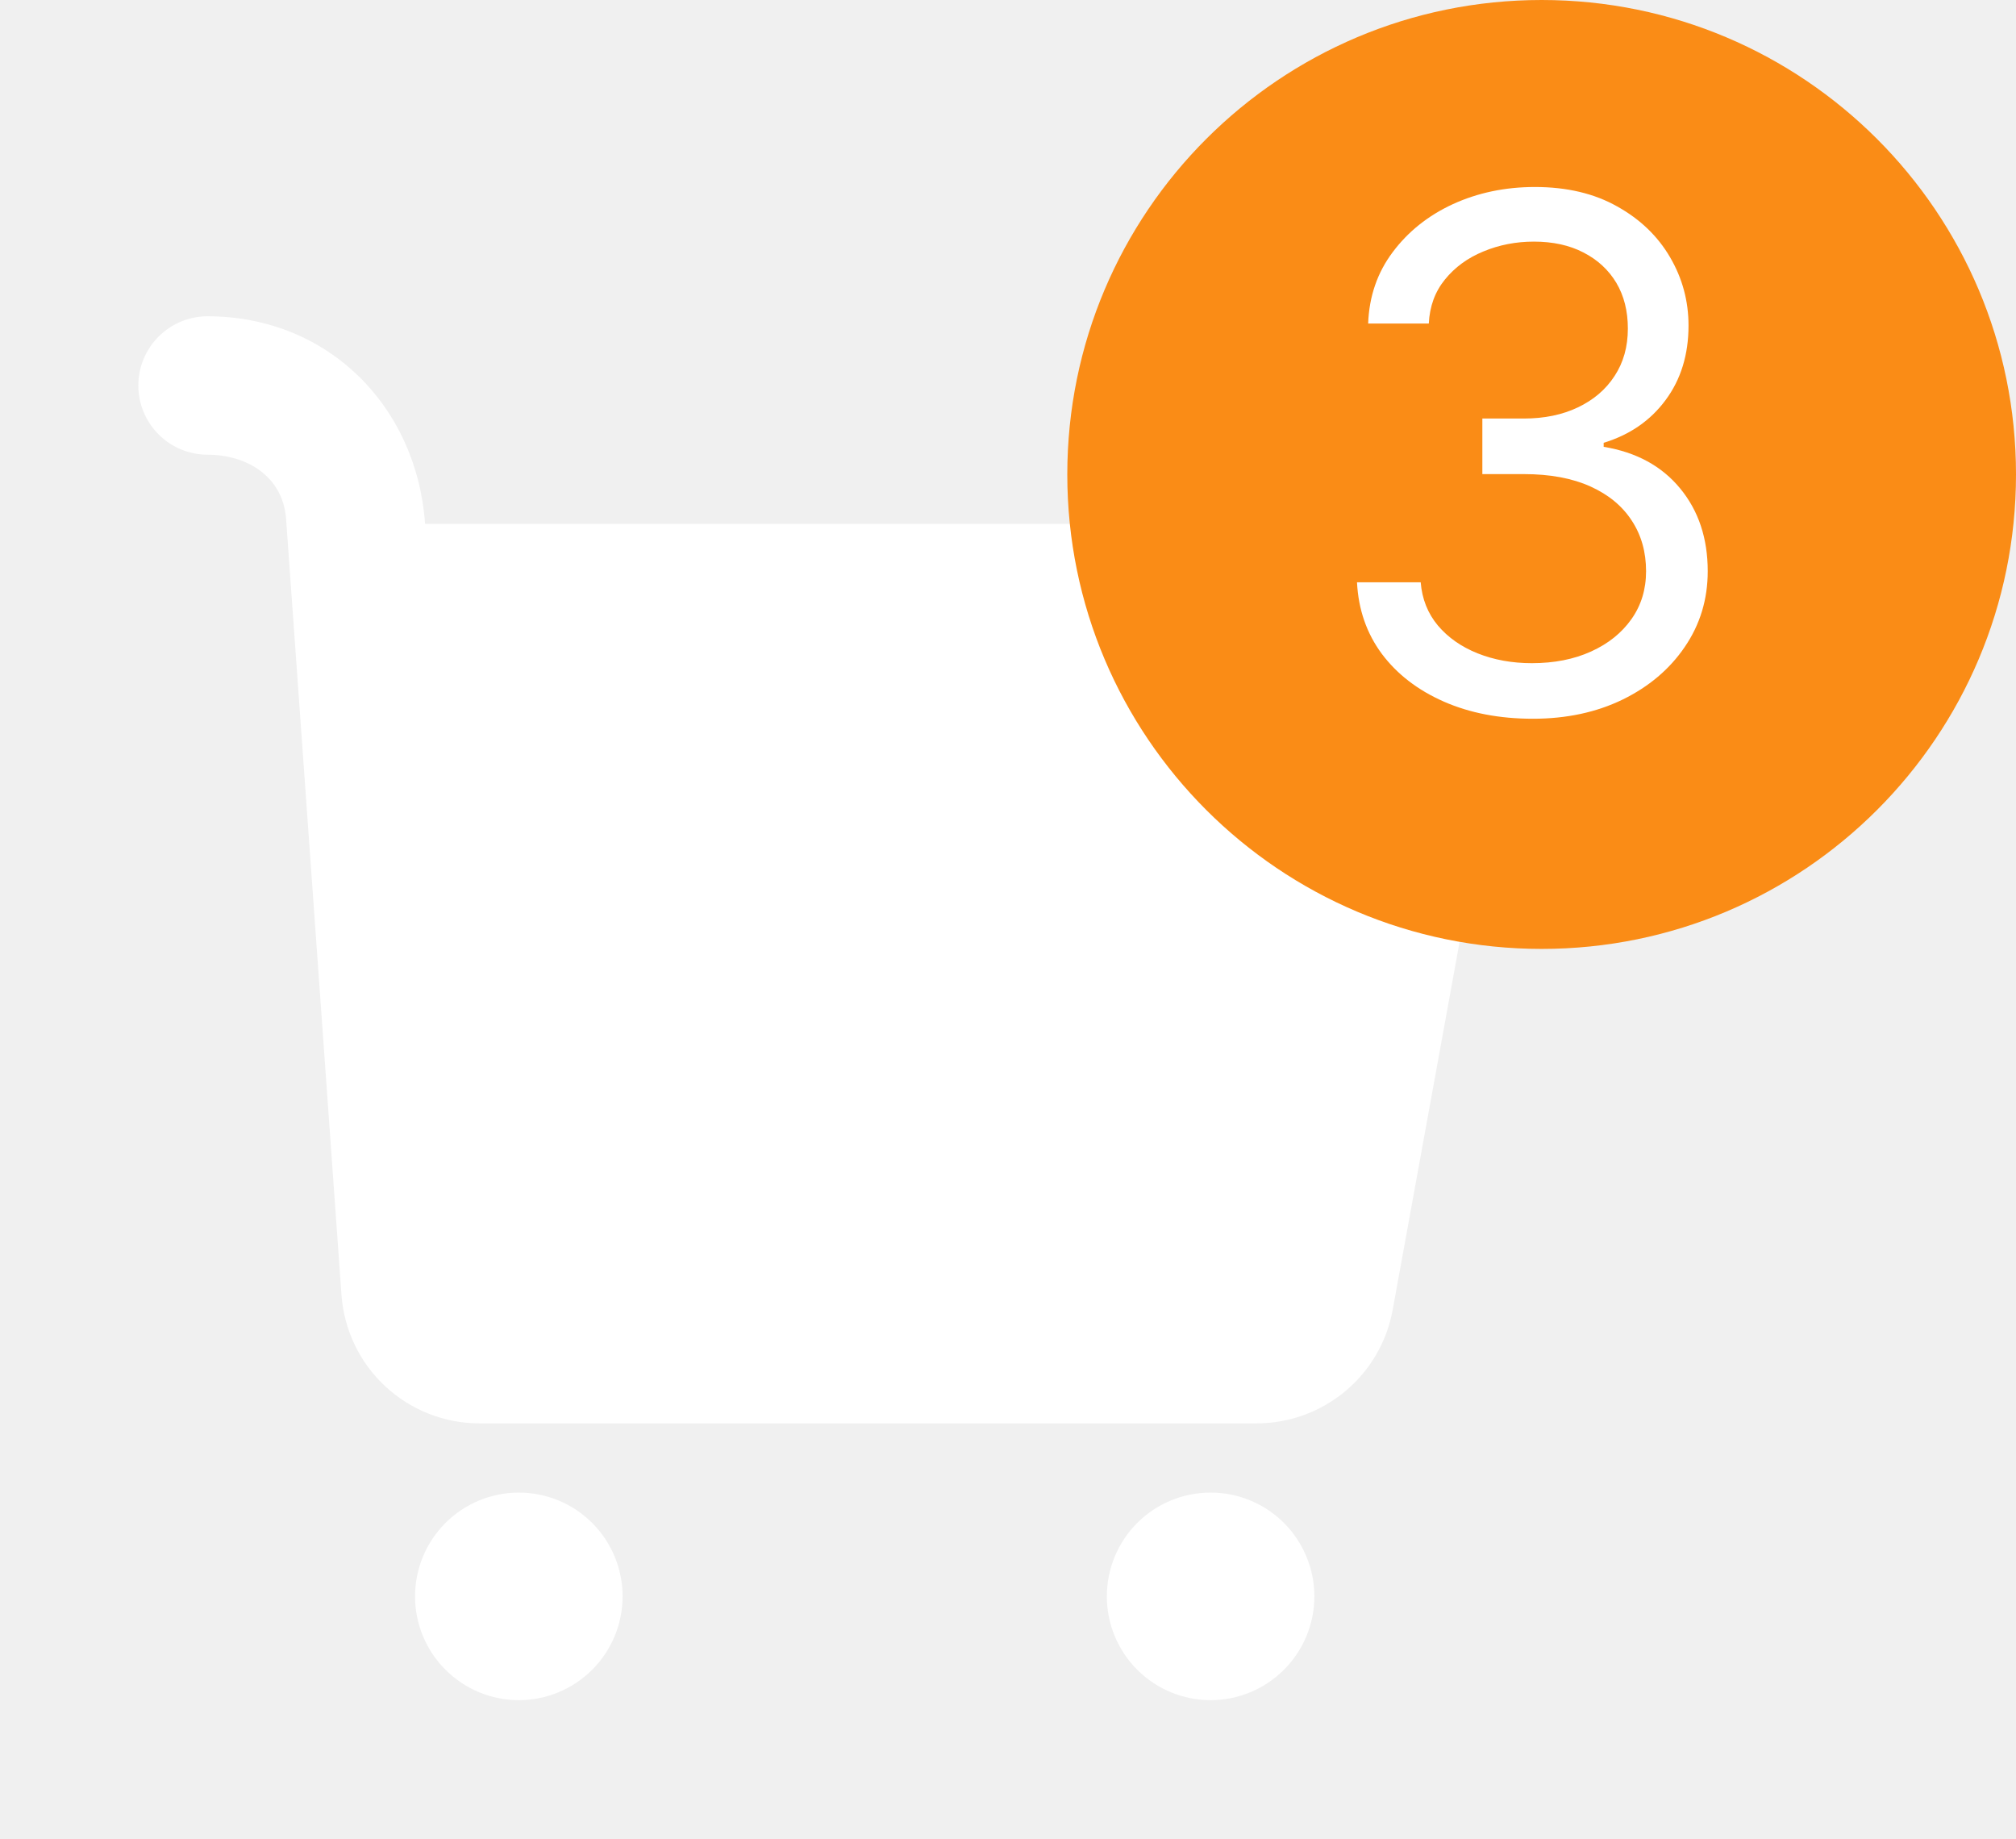
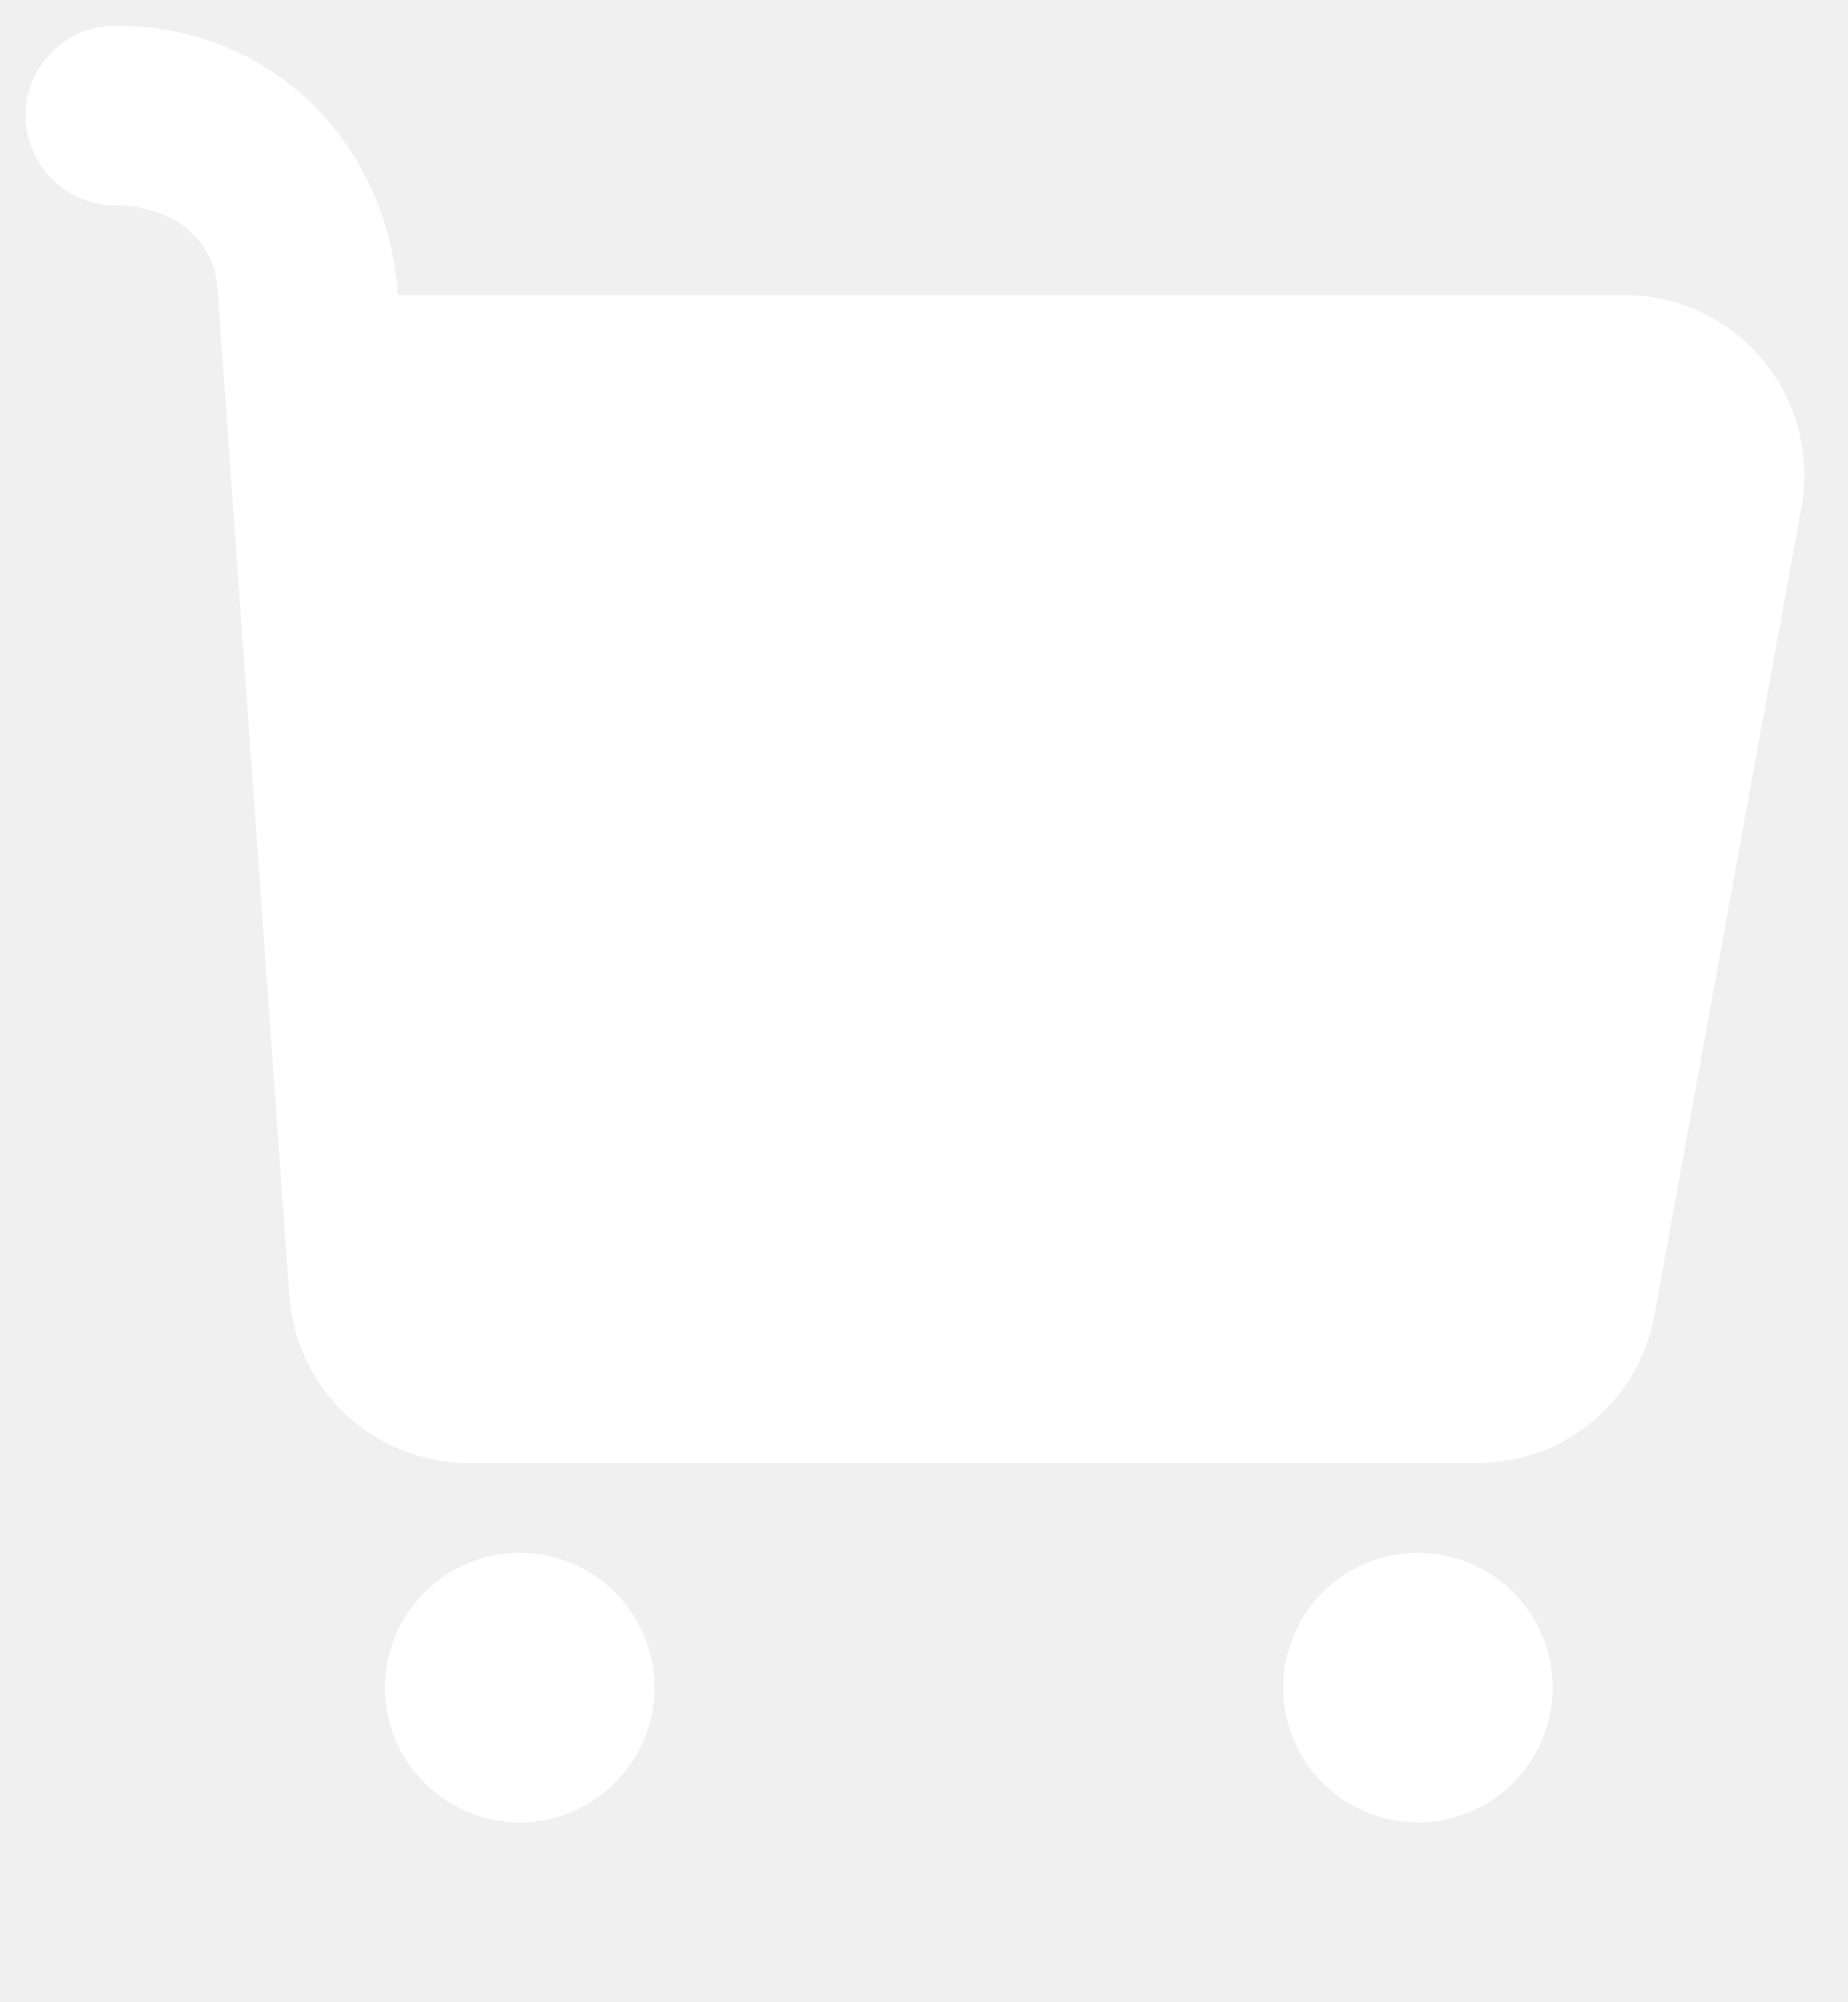
- <svg xmlns="http://www.w3.org/2000/svg" width="34" height="31" viewBox="0 0 34 31" fill="none">
-   <path d="M8.75 25.167C9.214 25.167 9.659 25.351 9.987 25.679C10.316 26.008 10.5 26.453 10.5 26.917C10.5 27.381 10.316 27.826 9.987 28.154C9.659 28.482 9.214 28.667 8.75 28.667C8.286 28.667 7.841 28.482 7.513 28.154C7.184 27.826 7 27.381 7 26.917C7 26.453 7.184 26.008 7.513 25.679C7.841 25.351 8.286 25.167 8.75 25.167ZM20.417 25.167C20.881 25.167 21.326 25.351 21.654 25.679C21.982 26.008 22.167 26.453 22.167 26.917C22.167 27.381 21.982 27.826 21.654 28.154C21.326 28.482 20.881 28.667 20.417 28.667C19.953 28.667 19.507 28.482 19.179 28.154C18.851 27.826 18.667 27.381 18.667 26.917C18.667 26.453 18.851 26.008 19.179 25.679C19.507 25.351 19.953 25.167 20.417 25.167ZM3.5 5.333C5.514 5.333 7.027 6.83 7.169 8.833H23.102C23.444 8.833 23.782 8.908 24.091 9.053C24.401 9.198 24.675 9.409 24.894 9.672C25.113 9.934 25.272 10.241 25.359 10.572C25.446 10.902 25.459 11.248 25.398 11.584L23.488 22.084C23.391 22.622 23.107 23.108 22.688 23.458C22.268 23.808 21.739 24 21.192 24H8.086C7.496 24 6.928 23.776 6.496 23.374C6.064 22.972 5.801 22.421 5.759 21.832L4.825 8.751C4.772 8.028 4.158 7.667 3.5 7.667C3.191 7.667 2.894 7.544 2.675 7.325C2.456 7.106 2.333 6.809 2.333 6.5C2.333 6.191 2.456 5.894 2.675 5.675C2.894 5.456 3.191 5.333 3.5 5.333Z" fill="white" />
-   <rect x="18" width="16" height="16" rx="8" fill="#FA8C16" />
-   <path d="M25.852 12.119C25.29 12.119 24.788 12.023 24.348 11.829C23.91 11.636 23.562 11.368 23.304 11.024C23.048 10.678 22.909 10.276 22.886 9.818H23.96C23.983 10.099 24.079 10.342 24.25 10.547C24.421 10.749 24.643 10.905 24.919 11.016C25.195 11.126 25.5 11.182 25.835 11.182C26.21 11.182 26.543 11.117 26.832 10.986C27.122 10.855 27.349 10.673 27.514 10.44C27.679 10.207 27.761 9.938 27.761 9.631C27.761 9.31 27.682 9.027 27.523 8.783C27.364 8.536 27.131 8.342 26.824 8.203C26.517 8.064 26.142 7.994 25.699 7.994H25V7.057H25.699C26.046 7.057 26.349 6.994 26.611 6.869C26.875 6.744 27.081 6.568 27.229 6.341C27.379 6.114 27.454 5.847 27.454 5.54C27.454 5.244 27.389 4.987 27.259 4.768C27.128 4.55 26.943 4.379 26.704 4.257C26.469 4.135 26.19 4.074 25.869 4.074C25.568 4.074 25.284 4.129 25.017 4.24C24.753 4.348 24.537 4.506 24.369 4.713C24.202 4.918 24.111 5.165 24.097 5.455H23.074C23.091 4.997 23.229 4.597 23.487 4.253C23.746 3.906 24.084 3.636 24.501 3.443C24.922 3.25 25.384 3.153 25.886 3.153C26.426 3.153 26.889 3.263 27.276 3.482C27.662 3.697 27.959 3.983 28.166 4.338C28.374 4.693 28.477 5.077 28.477 5.489C28.477 5.98 28.348 6.399 28.09 6.746C27.834 7.092 27.486 7.332 27.046 7.466V7.534C27.597 7.625 28.027 7.859 28.337 8.237C28.646 8.612 28.801 9.077 28.801 9.631C28.801 10.105 28.672 10.531 28.413 10.909C28.158 11.284 27.808 11.579 27.365 11.796C26.922 12.011 26.418 12.119 25.852 12.119Z" fill="white" />
+ <svg xmlns="http://www.w3.org/2000/svg" width="24" height="26" viewBox="0 0 24 26" fill="none">
+   <path d="M6.75 20.167C7.214 20.167 7.659 20.351 7.987 20.679C8.316 21.008 8.5 21.453 8.5 21.917C8.5 22.381 8.316 22.826 7.987 23.154C7.659 23.482 7.214 23.667 6.75 23.667C6.286 23.667 5.841 23.482 5.513 23.154C5.184 22.826 5 22.381 5 21.917C5 21.453 5.184 21.008 5.513 20.679C5.841 20.351 6.286 20.167 6.75 20.167ZM18.417 20.167C18.881 20.167 19.326 20.351 19.654 20.679C19.982 21.008 20.167 21.453 20.167 21.917C20.167 22.381 19.982 22.826 19.654 23.154C19.326 23.482 18.881 23.667 18.417 23.667C17.953 23.667 17.507 23.482 17.179 23.154C16.851 22.826 16.667 22.381 16.667 21.917C16.667 21.453 16.851 21.008 17.179 20.679C17.507 20.351 17.953 20.167 18.417 20.167ZM1.5 0.333C3.514 0.333 5.027 1.83 5.169 3.833H21.102C21.444 3.833 21.782 3.908 22.091 4.053C22.401 4.198 22.675 4.409 22.894 4.672C23.113 4.934 23.272 5.241 23.359 5.572C23.446 5.902 23.459 6.248 23.398 6.584L21.488 17.084C21.391 17.622 21.107 18.108 20.688 18.458C20.268 18.808 19.739 19 19.192 19H6.086C5.496 19 4.928 18.776 4.496 18.374C4.064 17.972 3.801 17.421 3.759 16.832L2.825 3.751C2.772 3.028 2.158 2.667 1.5 2.667C1.191 2.667 0.894 2.544 0.675 2.325C0.456 2.106 0.333 1.809 0.333 1.5C0.333 1.191 0.456 0.894 0.675 0.675C0.894 0.456 1.191 0.333 1.5 0.333Z" fill="white" />
</svg>
